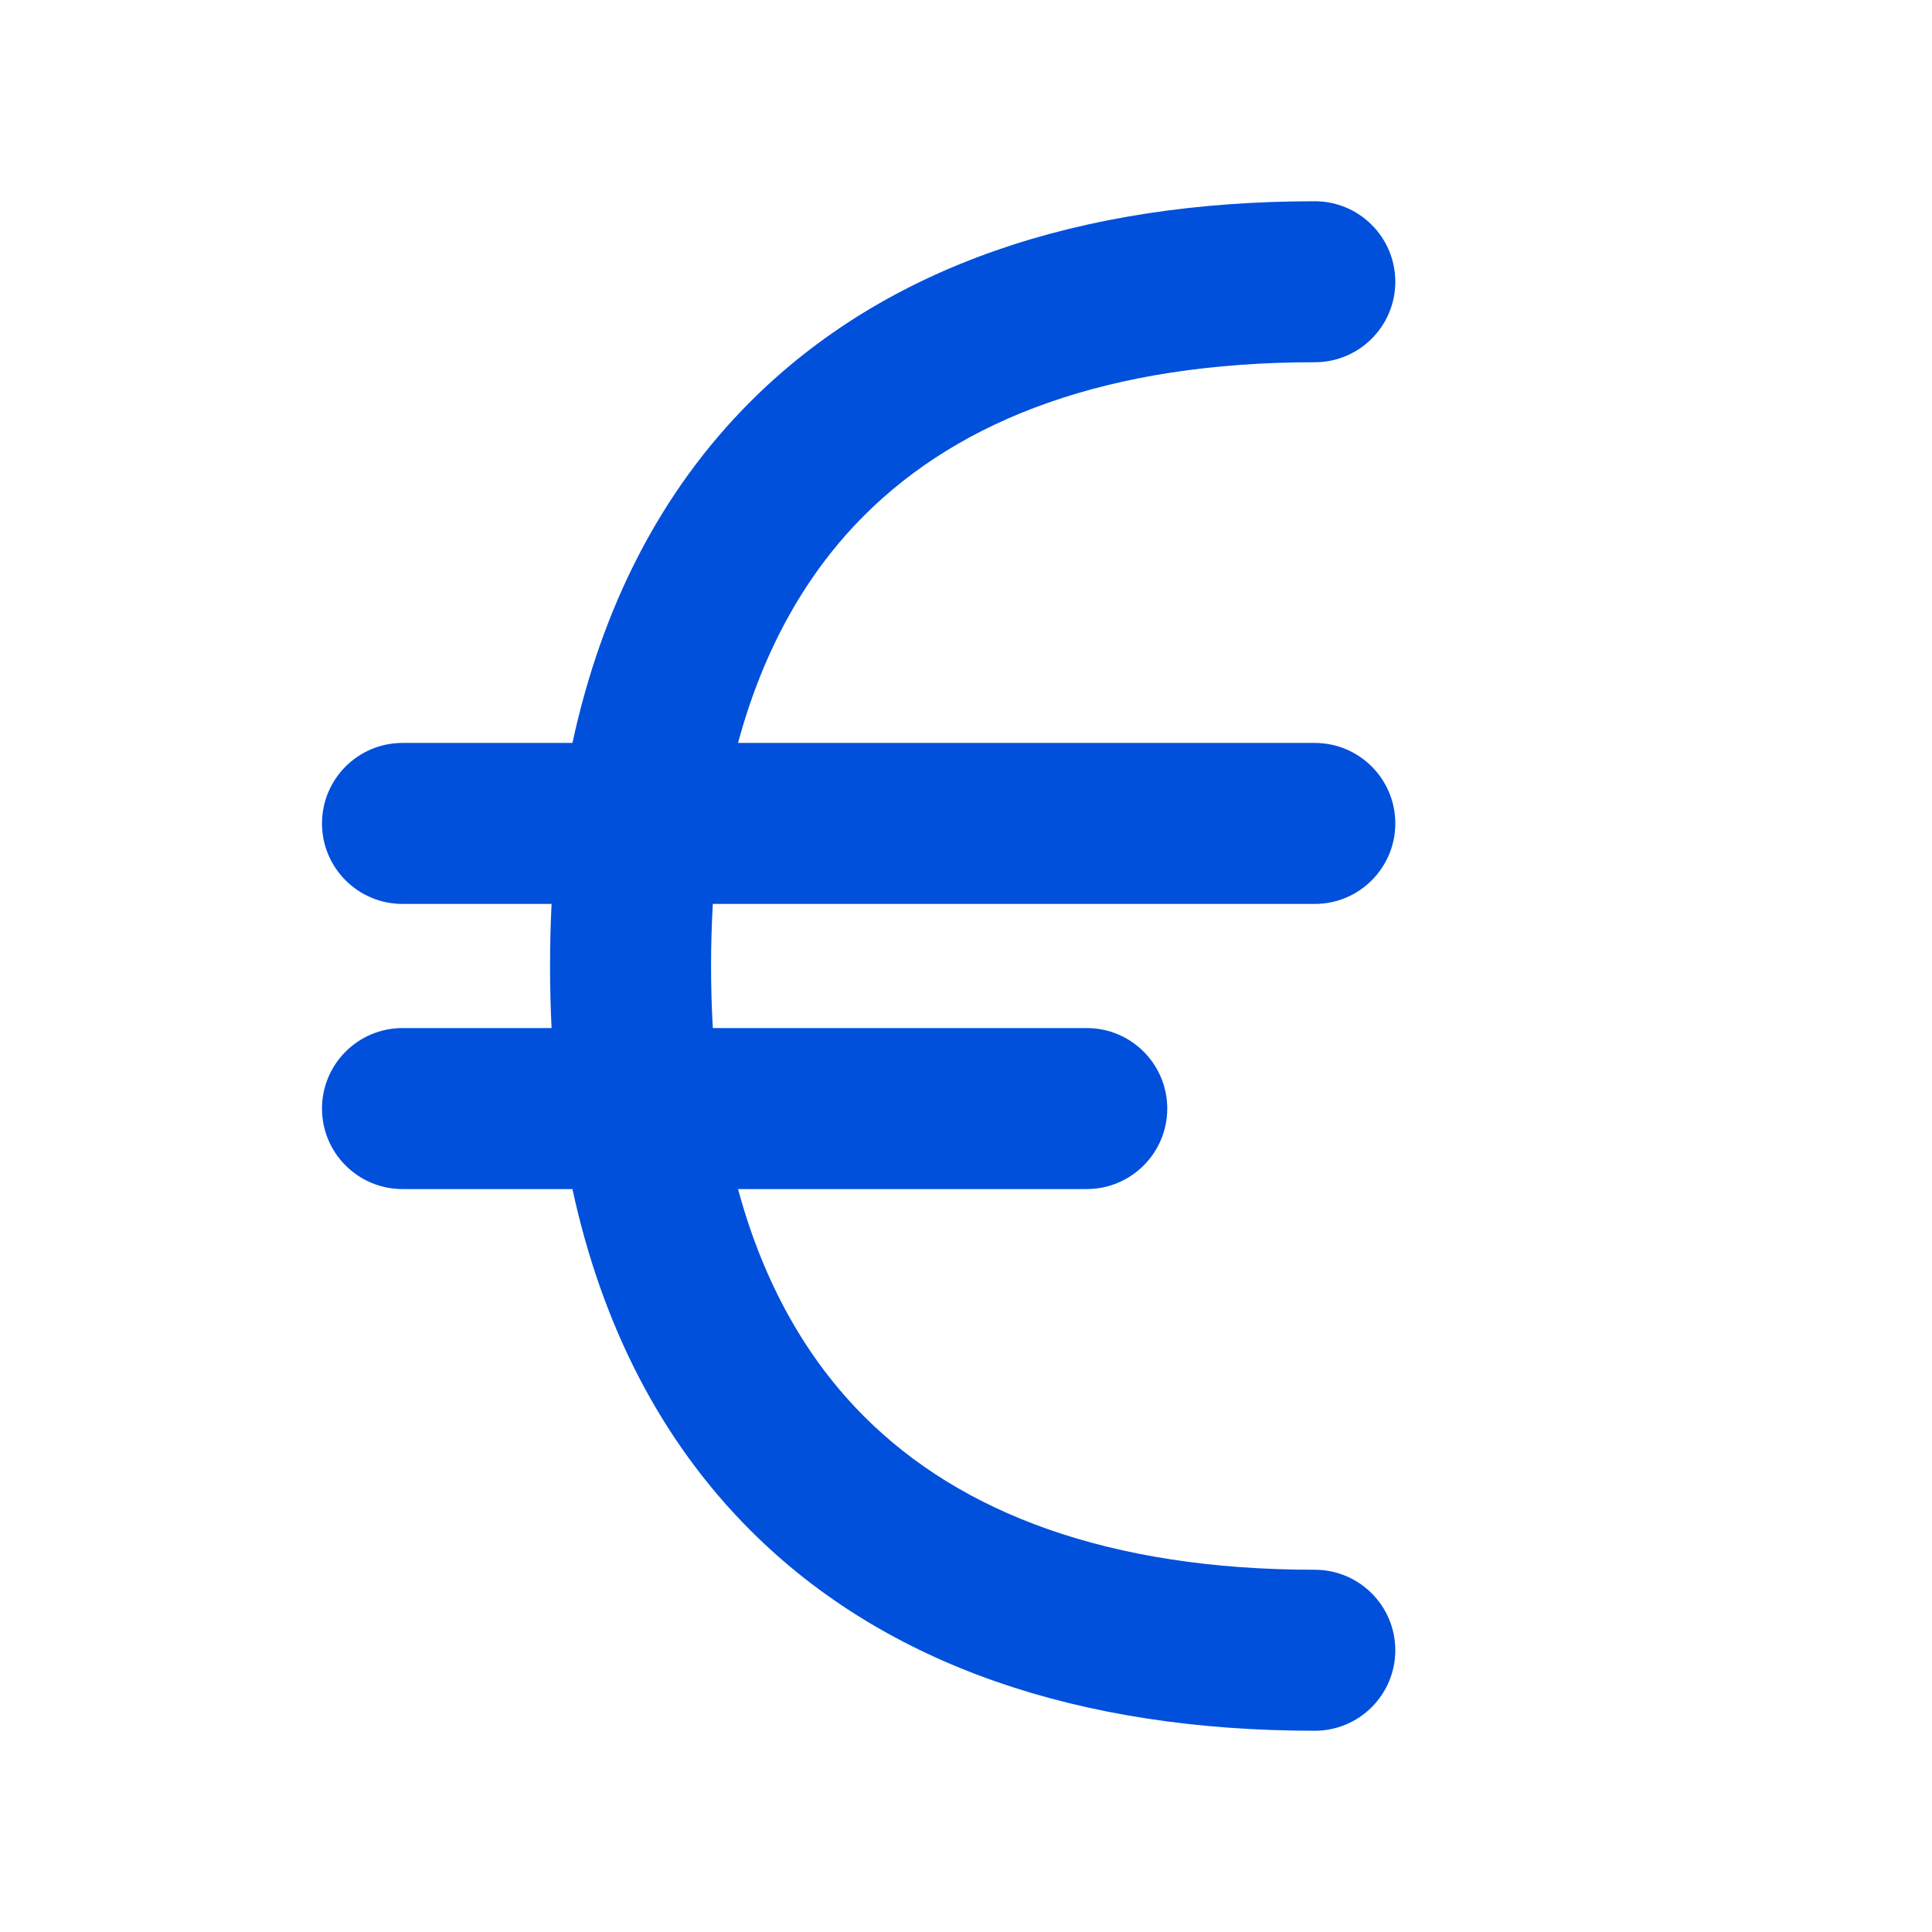
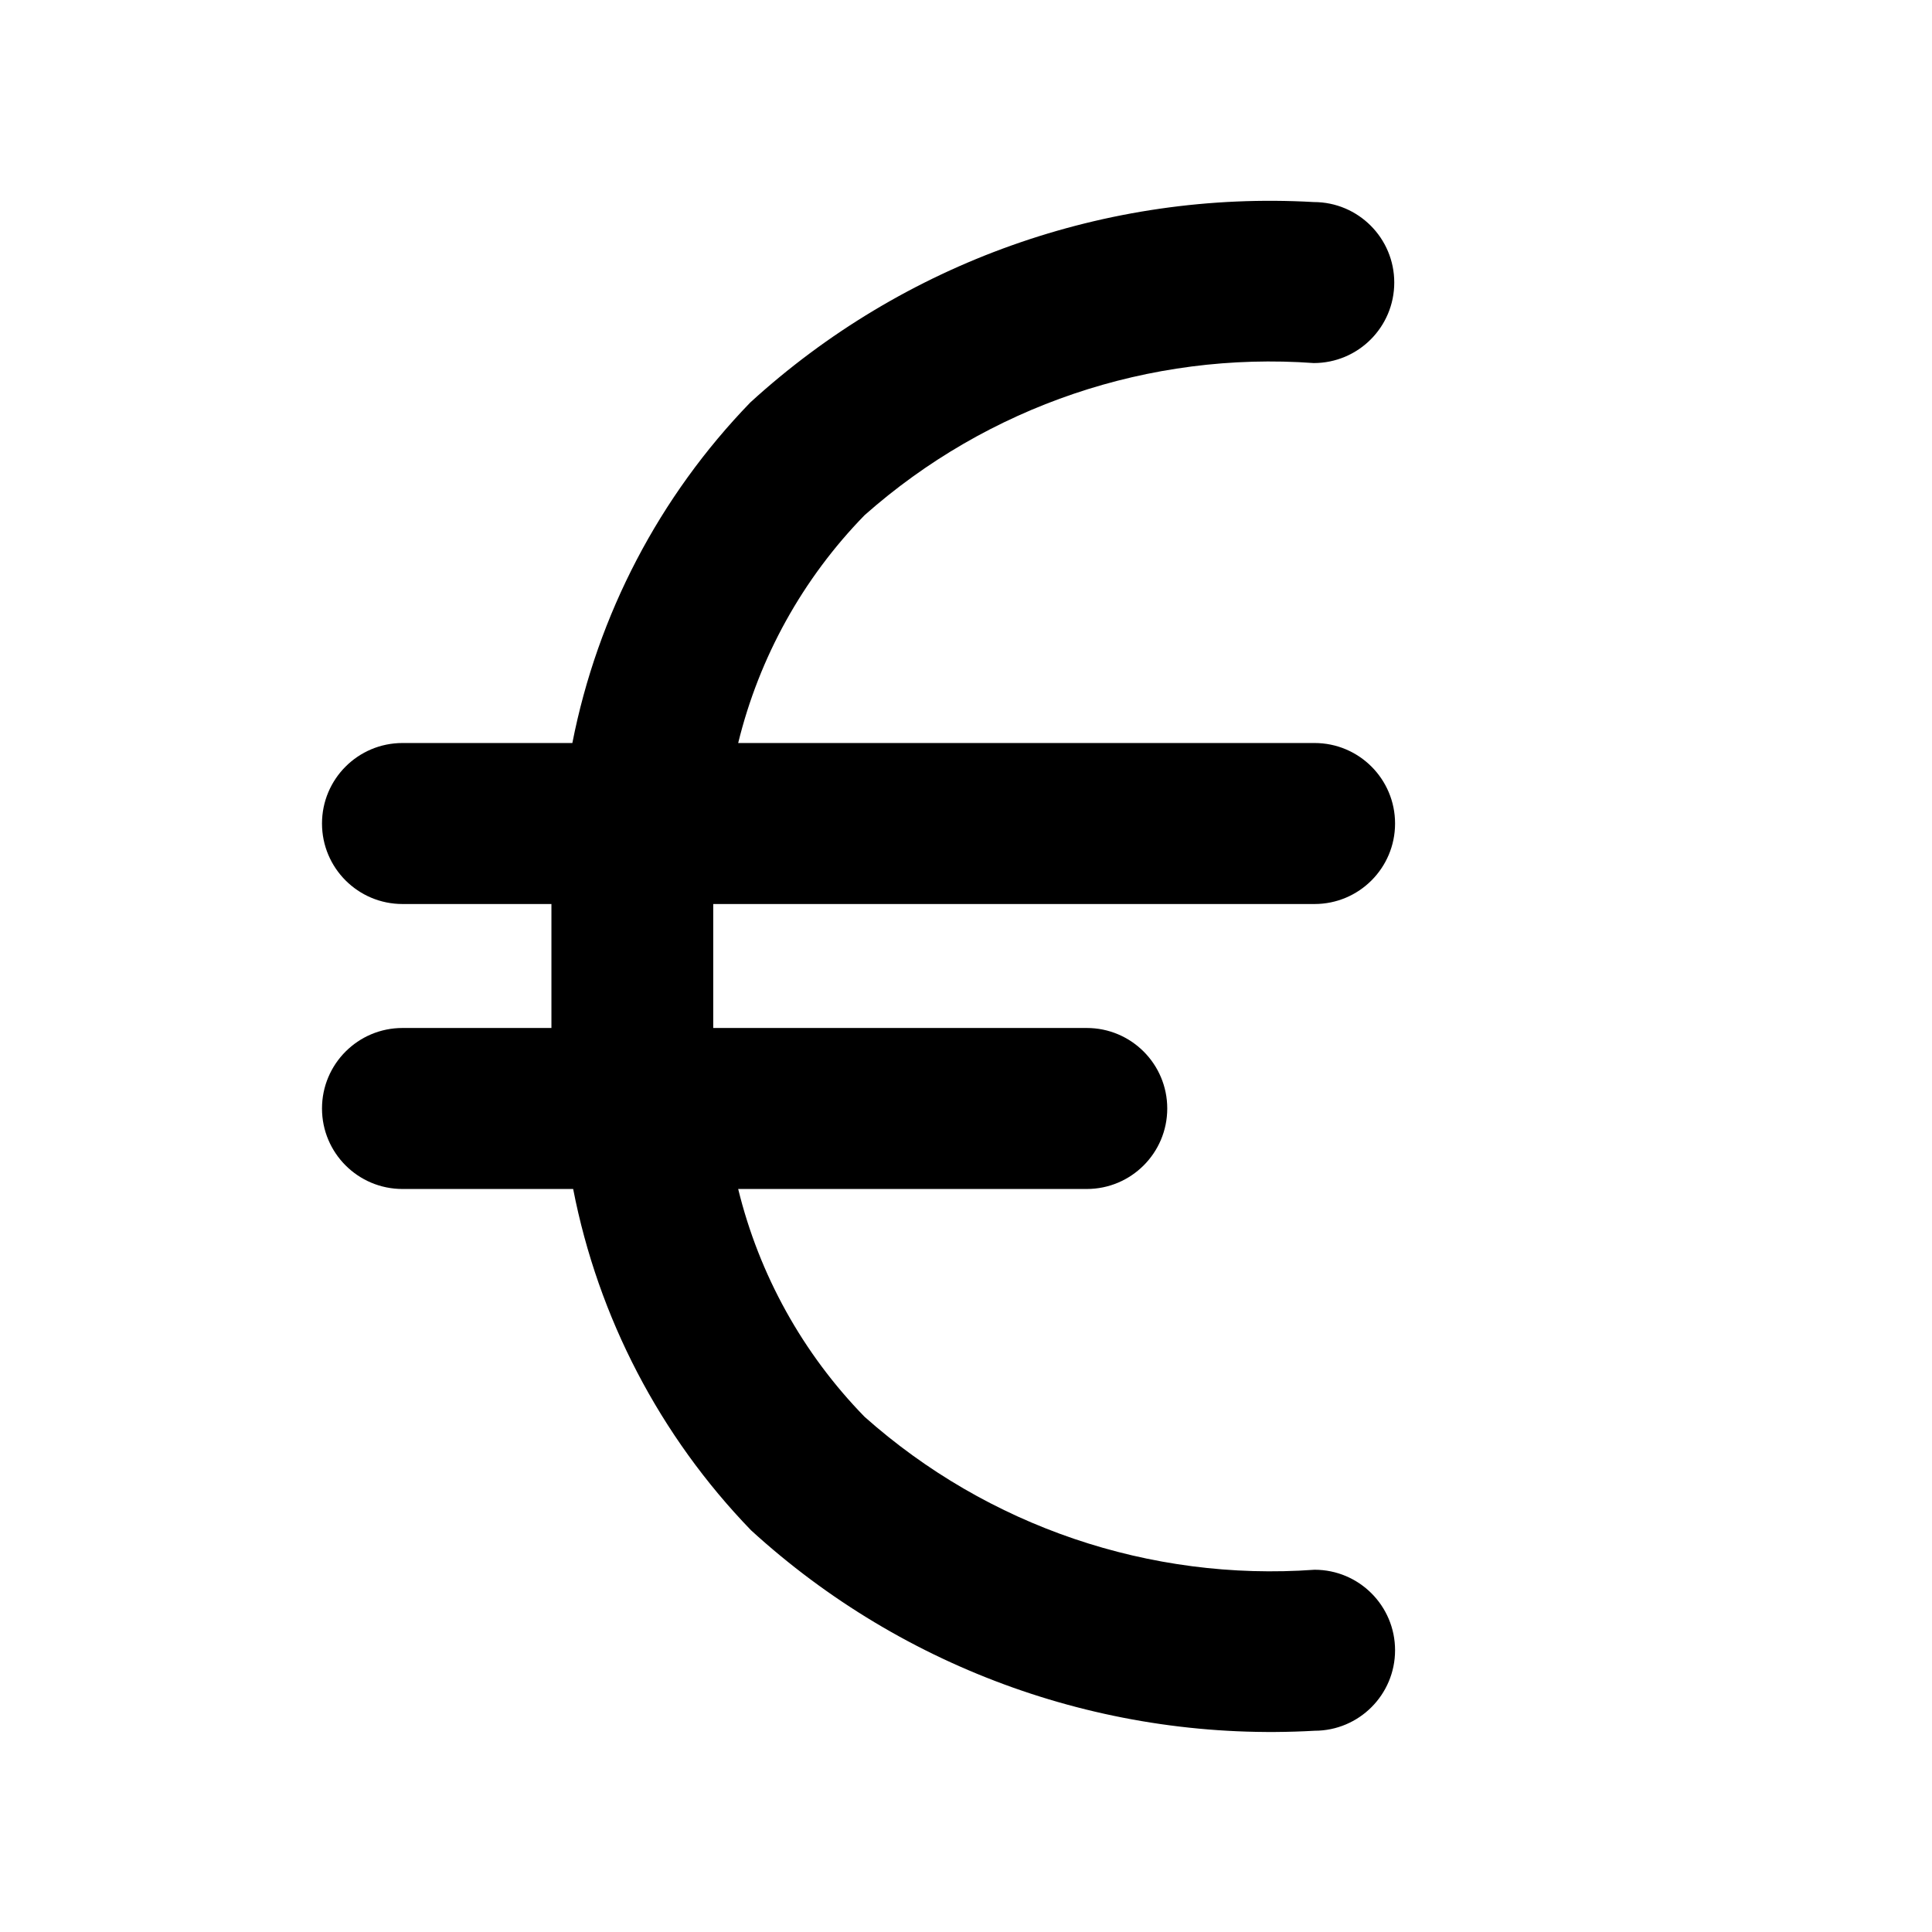
- <svg xmlns="http://www.w3.org/2000/svg" width="24" height="24" viewBox="0 0 24 24" fill="none">
-   <path d="M10.736 6.403C10.024 7.114 9.487 8.051 9.168 9.229H16.333C16.885 9.229 17.333 9.677 17.333 10.229C17.333 10.781 16.885 11.229 16.333 11.229H8.855C8.841 11.478 8.833 11.735 8.833 12C8.833 12.265 8.841 12.522 8.855 12.771H13.5C14.052 12.771 14.5 13.219 14.5 13.771C14.5 14.323 14.052 14.771 13.5 14.771H9.168C9.487 15.949 10.024 16.886 10.736 17.597C11.935 18.797 13.773 19.5 16.333 19.5C16.885 19.5 17.333 19.948 17.333 20.5C17.333 21.052 16.885 21.5 16.333 21.5C13.415 21.5 11.003 20.692 9.322 19.011C8.208 17.897 7.477 16.462 7.111 14.771H5C4.448 14.771 4 14.323 4 13.771C4 13.219 4.448 12.771 5 12.771H6.852C6.839 12.518 6.833 12.261 6.833 12C6.833 11.739 6.839 11.482 6.852 11.229H5C4.448 11.229 4 10.781 4 10.229C4 9.677 4.448 9.229 5 9.229H7.111C7.477 7.538 8.208 6.103 9.322 4.989C11.003 3.308 13.415 2.5 16.333 2.5C16.885 2.5 17.333 2.948 17.333 3.5C17.333 4.052 16.885 4.5 16.333 4.5C13.773 4.5 11.935 5.203 10.736 6.403Z" fill="#0050db" />
+ <svg xmlns="http://www.w3.org/2000/svg" id="Слой_1" data-name="Слой 1" viewBox="0 0 24 24">
+   <path d="M10.74,6.4A6.14,6.14,0,0,0,9.17,9.23h7.16a1,1,0,0,1,0,2H8.86c0,.25,0,.51,0,.77s0,.52,0,.77H13.5a1,1,0,0,1,0,2H9.17a6.14,6.14,0,0,0,1.57,2.83,7.59,7.59,0,0,0,5.59,1.9,1,1,0,0,1,0,2,9.57,9.57,0,0,1-7-2.49,8.41,8.41,0,0,1-2.21-4.24H5a1,1,0,0,1,0-2H6.85c0-.25,0-.51,0-.77s0-.52,0-.77H5a1,1,0,0,1,0-2H7.11A8.41,8.41,0,0,1,9.32,5a9.57,9.57,0,0,1,7-2.49,1,1,0,0,1,0,2A7.59,7.59,0,0,0,10.74,6.4Z" />
</svg>
